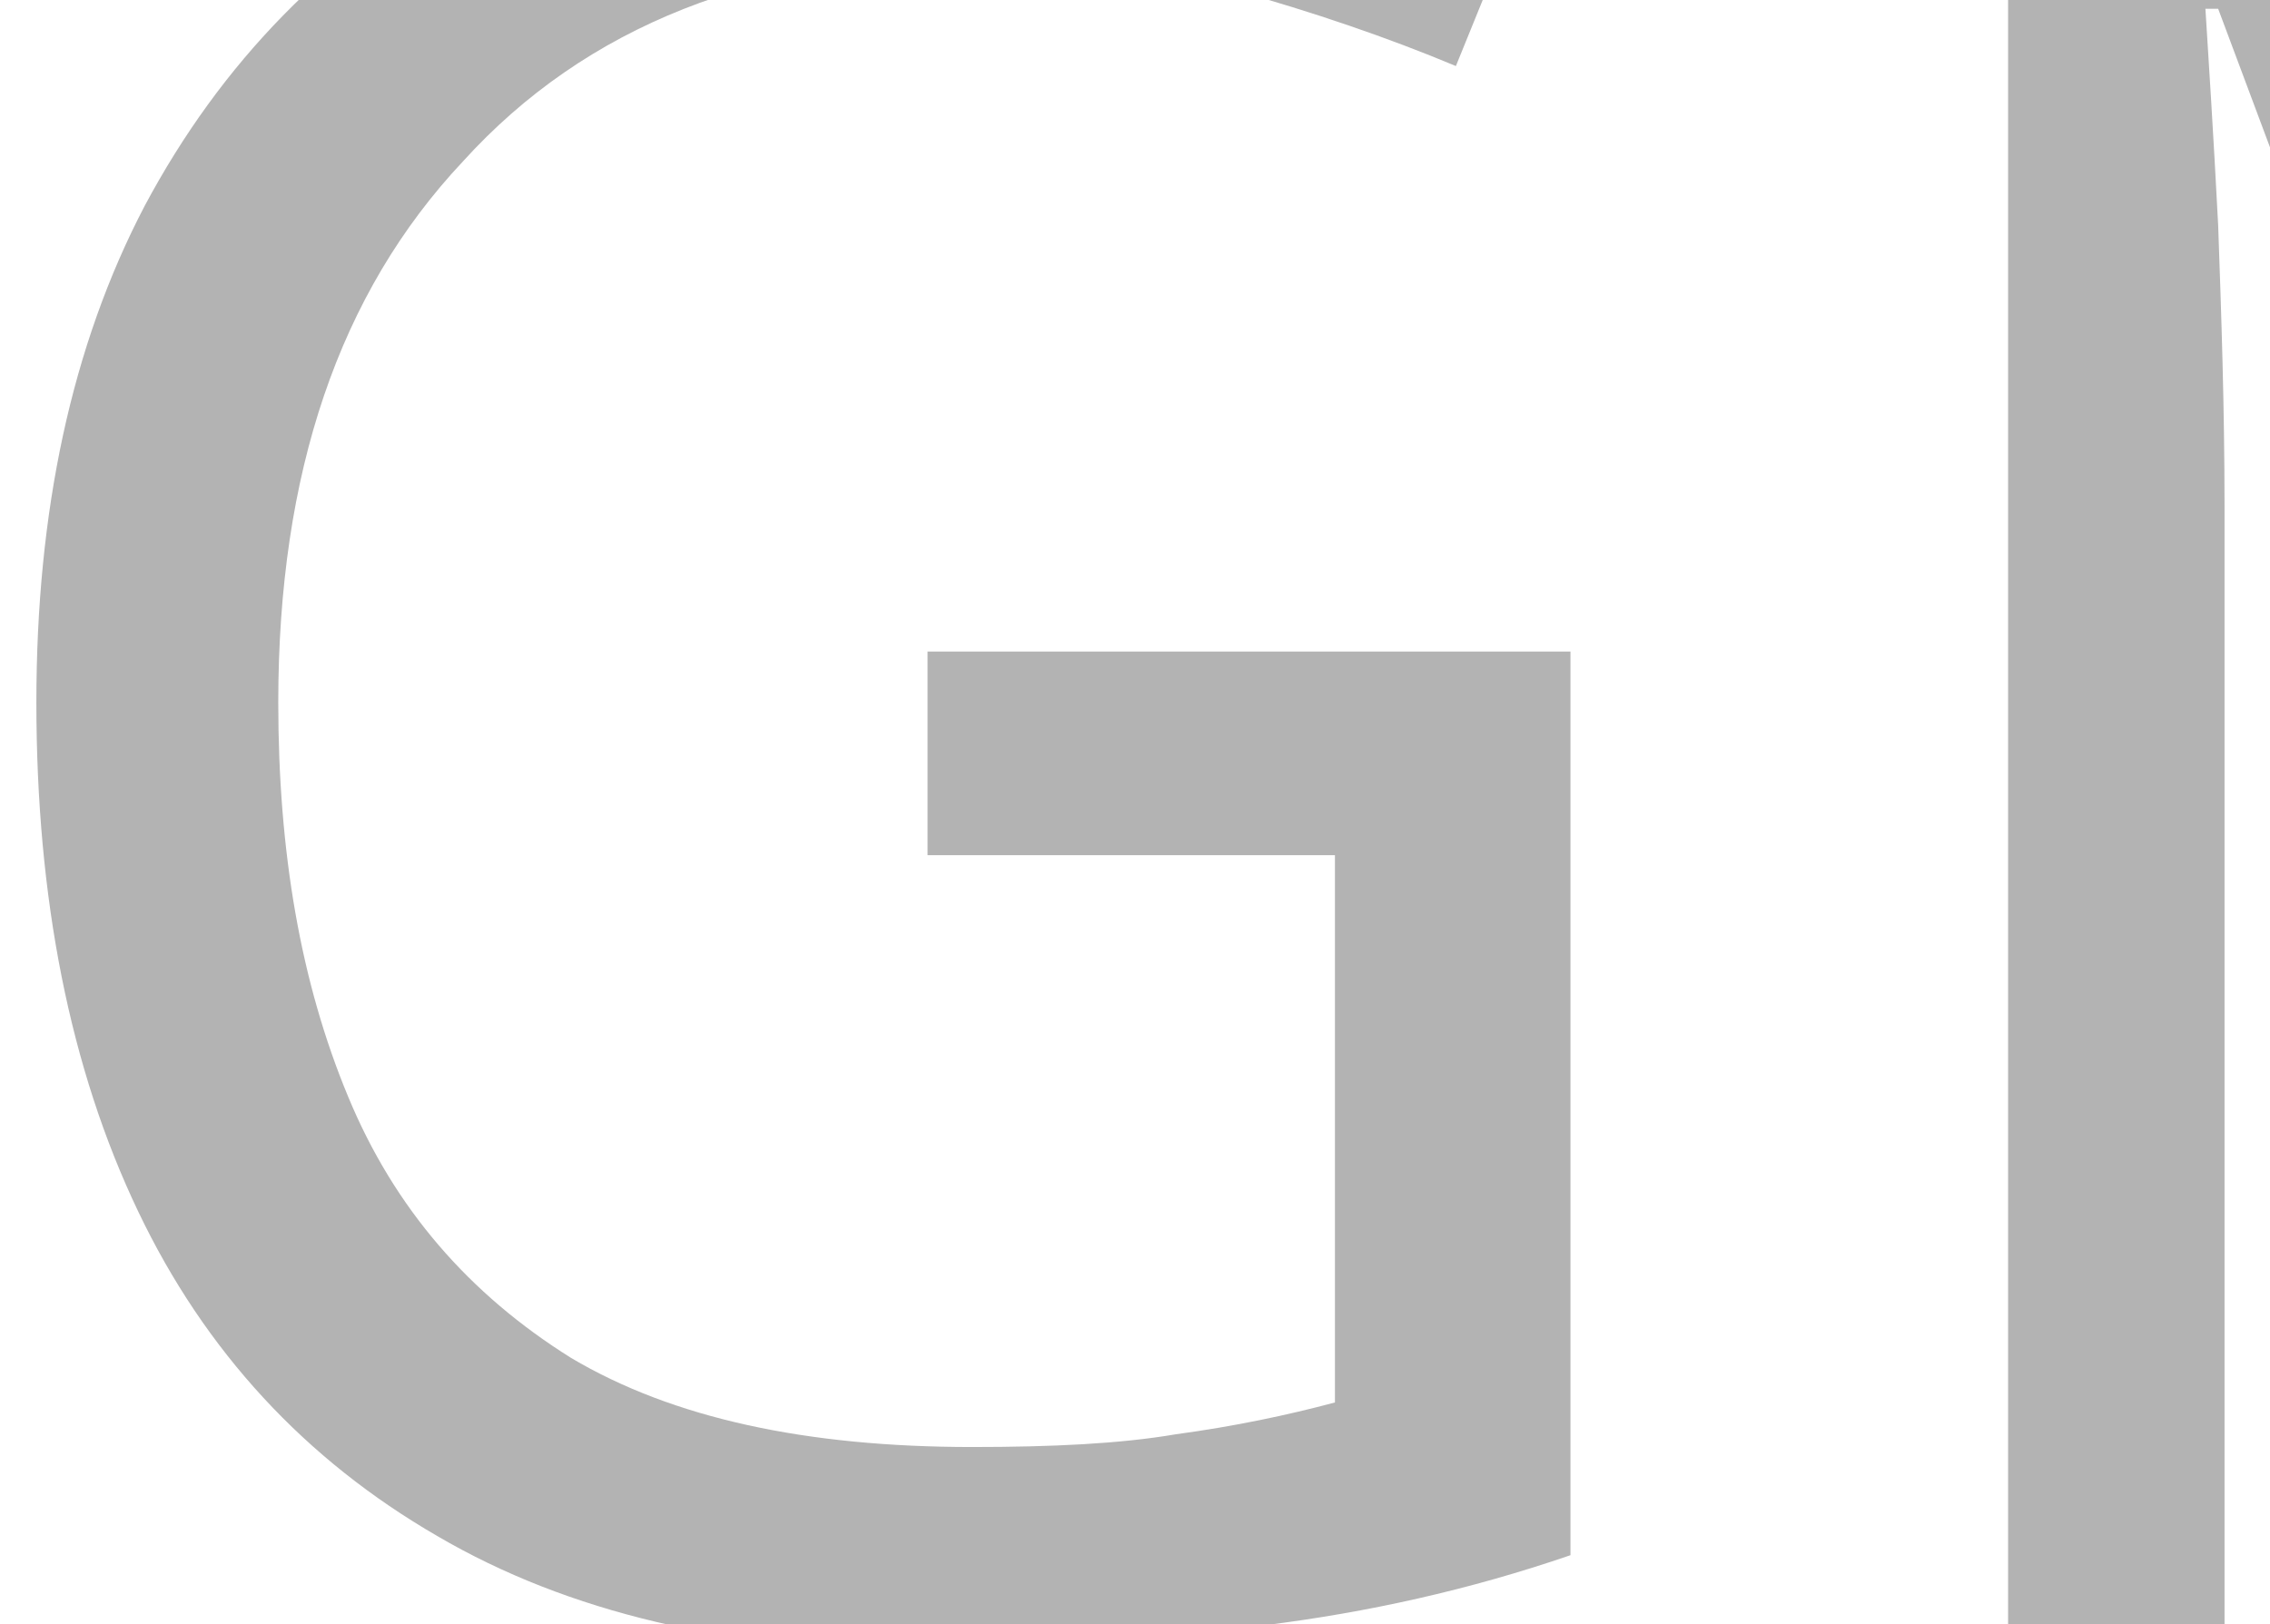
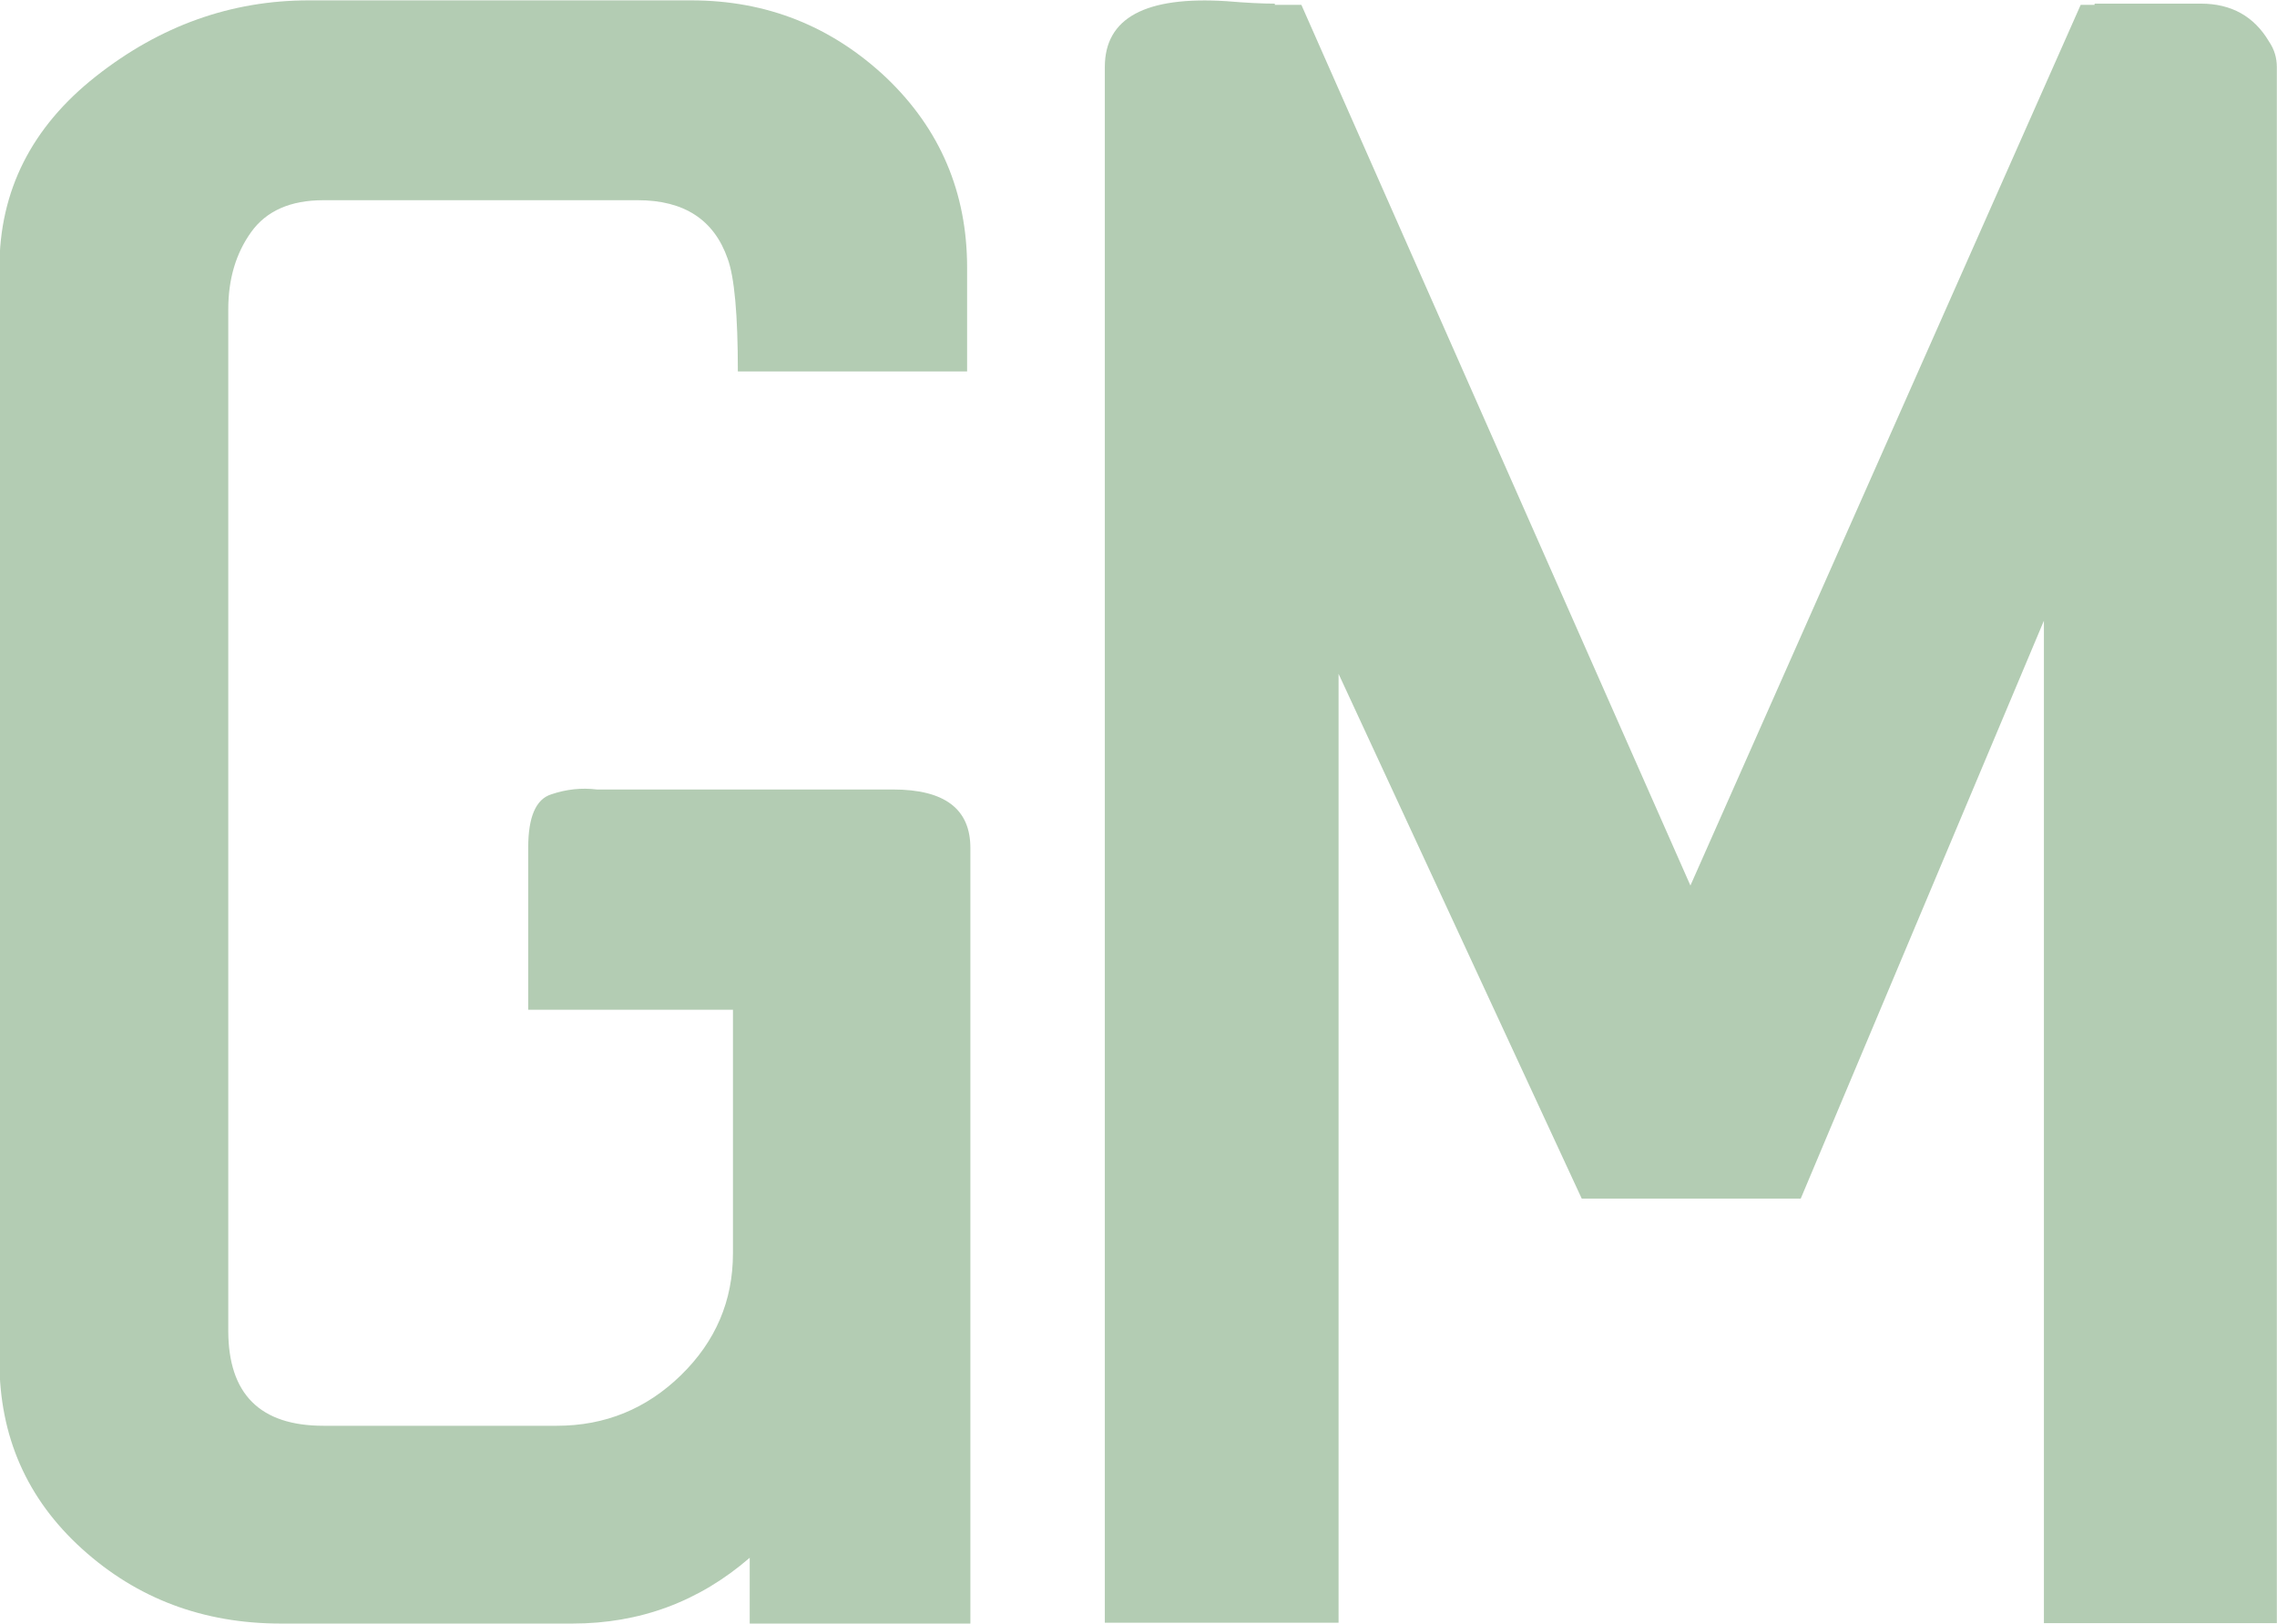
- <svg xmlns="http://www.w3.org/2000/svg" width="5.572mm" height="3.987mm" viewBox="0 0 5.572 3.987" version="1.1" id="svg1">
-   <defs id="defs1" />
-   <g id="layer1" transform="translate(-49.71541,-40.30661)">
-     <text xml:space="preserve" style="font-style:normal;font-variant:normal;font-weight:normal;font-stretch:normal;font-size:6.35px;line-height:1.25;font-family:'Liberation Sans Narrow';-inkscape-font-specification:'Liberation Sans Narrow, Normal';font-variant-ligatures:none;font-variant-caps:normal;font-variant-numeric:normal;font-variant-east-asian:normal;fill:#b3b3b3;stroke-width:0.265" x="49.415" y="44.294" id="text3">
-       <tspan id="tspan3" style="font-style:normal;font-variant:normal;font-weight:normal;font-stretch:normal;font-size:6.35px;font-family:Uroob;-inkscape-font-specification:Uroob;font-variant-ligatures:none;font-variant-caps:normal;font-variant-numeric:normal;font-variant-east-asian:normal;fill:#b3b3b3;stroke-width:0.265" x="49.415" y="44.294">GM</tspan>
-     </text>
+ <svg xmlns="http://www.w3.org/2000/svg" width="5.572mm" height="3.972mm" viewBox="0 0 5.572 3.972" version="1.1" id="svg1">
+   <g transform="translate(-49.71541,-40.32211)">
+     <path style="fill:#b3ccb3;fill-opacity:1;stroke-width:0.265" d="m 52.419,40.486 q 0,-0.18 0.298,-0.161 0.071,0.006 0.118,0.006 v 0.003 h 0.065 l 0.952,2.155 0.955,-2.155 h 0.034 v -0.003 h 0.26 q 0.112,0 0.167,0.093 0.019,0.028 0.019,0.062 v 3.808 H 54.717 V 41.841 l -0.595,1.414 h -0.536 l -0.595,-1.284 v 2.322 H 52.419 Z" />
+     <path style="fill:#b3ccb3;fill-opacity:1;stroke-width:0.265" d="m 51.901,42.254 q 0.189,0 0.189,0.143 v 1.898 h -0.54 v -0.161 q -0.186,0.161 -0.434,0.161 h -0.713 q -0.285,0 -0.487,-0.183 -0.202,-0.183 -0.202,-0.459 v -2.676 q 0,-0.282 0.236,-0.468 0.236,-0.186 0.521,-0.186 h 0.936 q 0.276,0 0.477,0.189 0.198,0.189 0.198,0.465 v 0.254 h -0.561 q 0,-0.208 -0.025,-0.276 -0.05,-0.143 -0.22,-0.143 h -0.769 q -0.121,0 -0.177,0.078 -0.056,0.078 -0.056,0.189 v 2.499 q 0,0.233 0.233,0.233 h 0.571 q 0.177,0 0.304,-0.124 0.127,-0.124 0.127,-0.298 V 42.793 H 51.008 v -0.397 q 0,-0.112 0.056,-0.13 0.056,-0.019 0.112,-0.012 z" />
  </g>
</svg>
